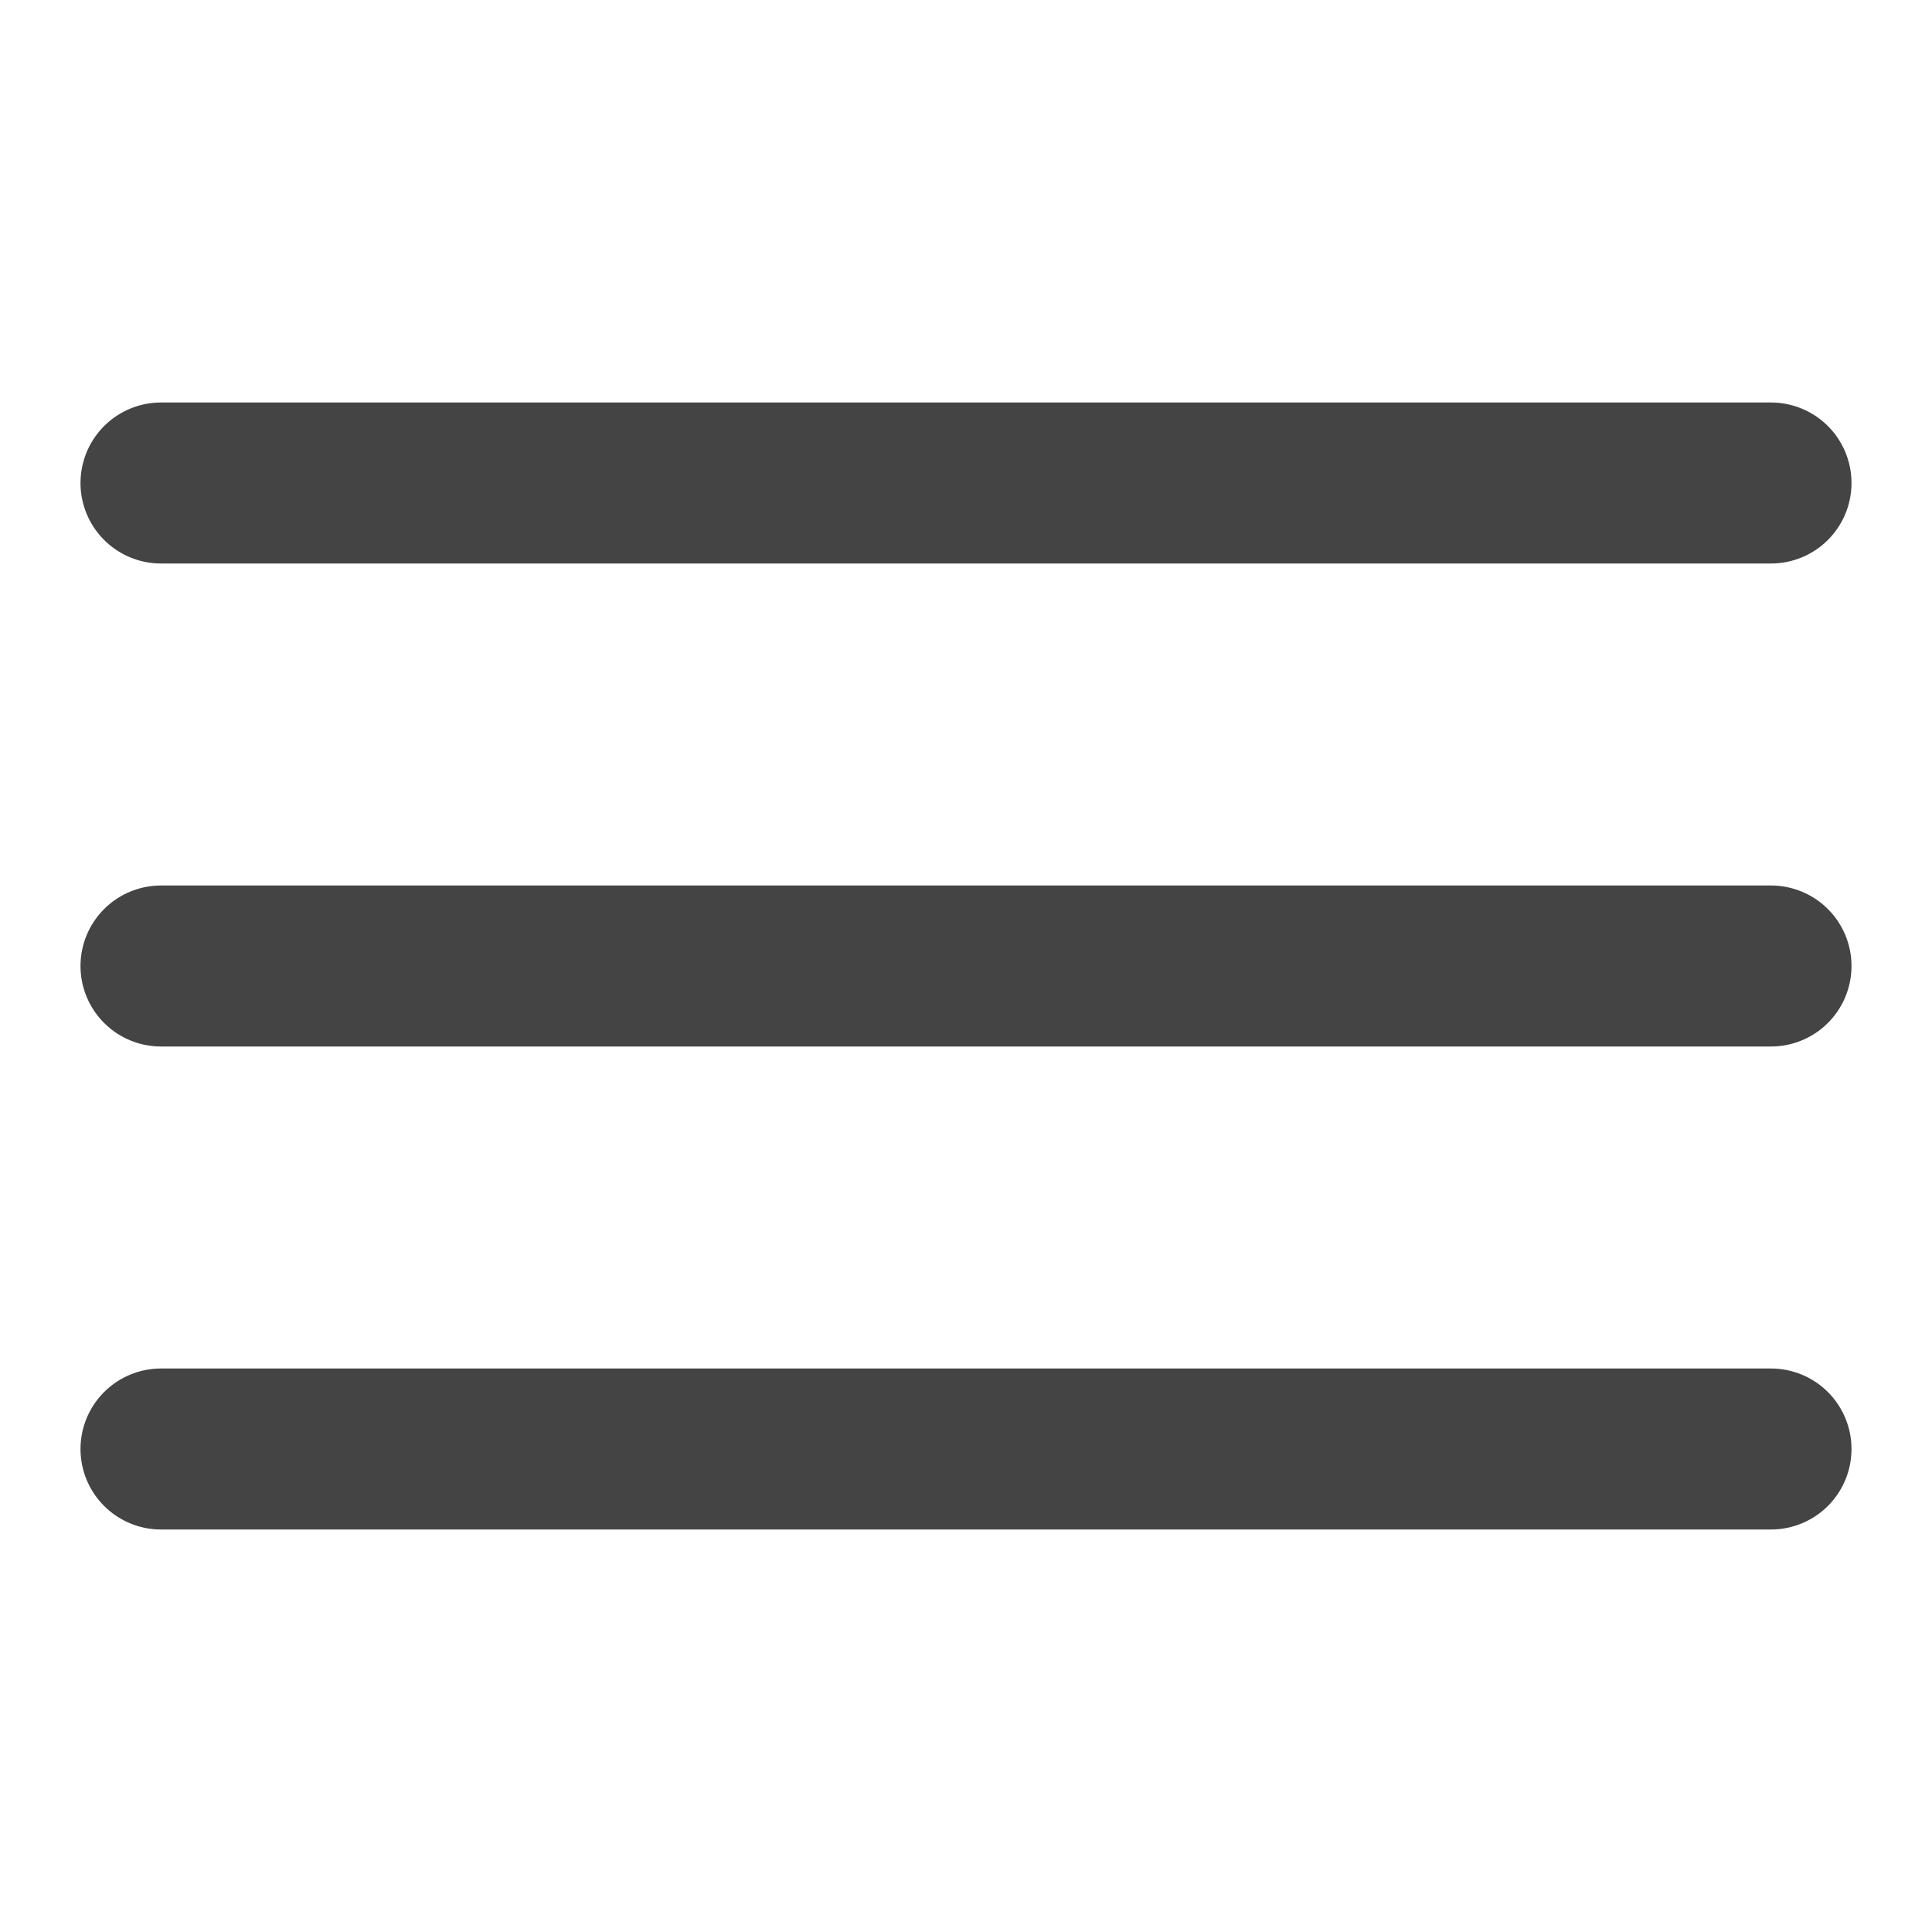
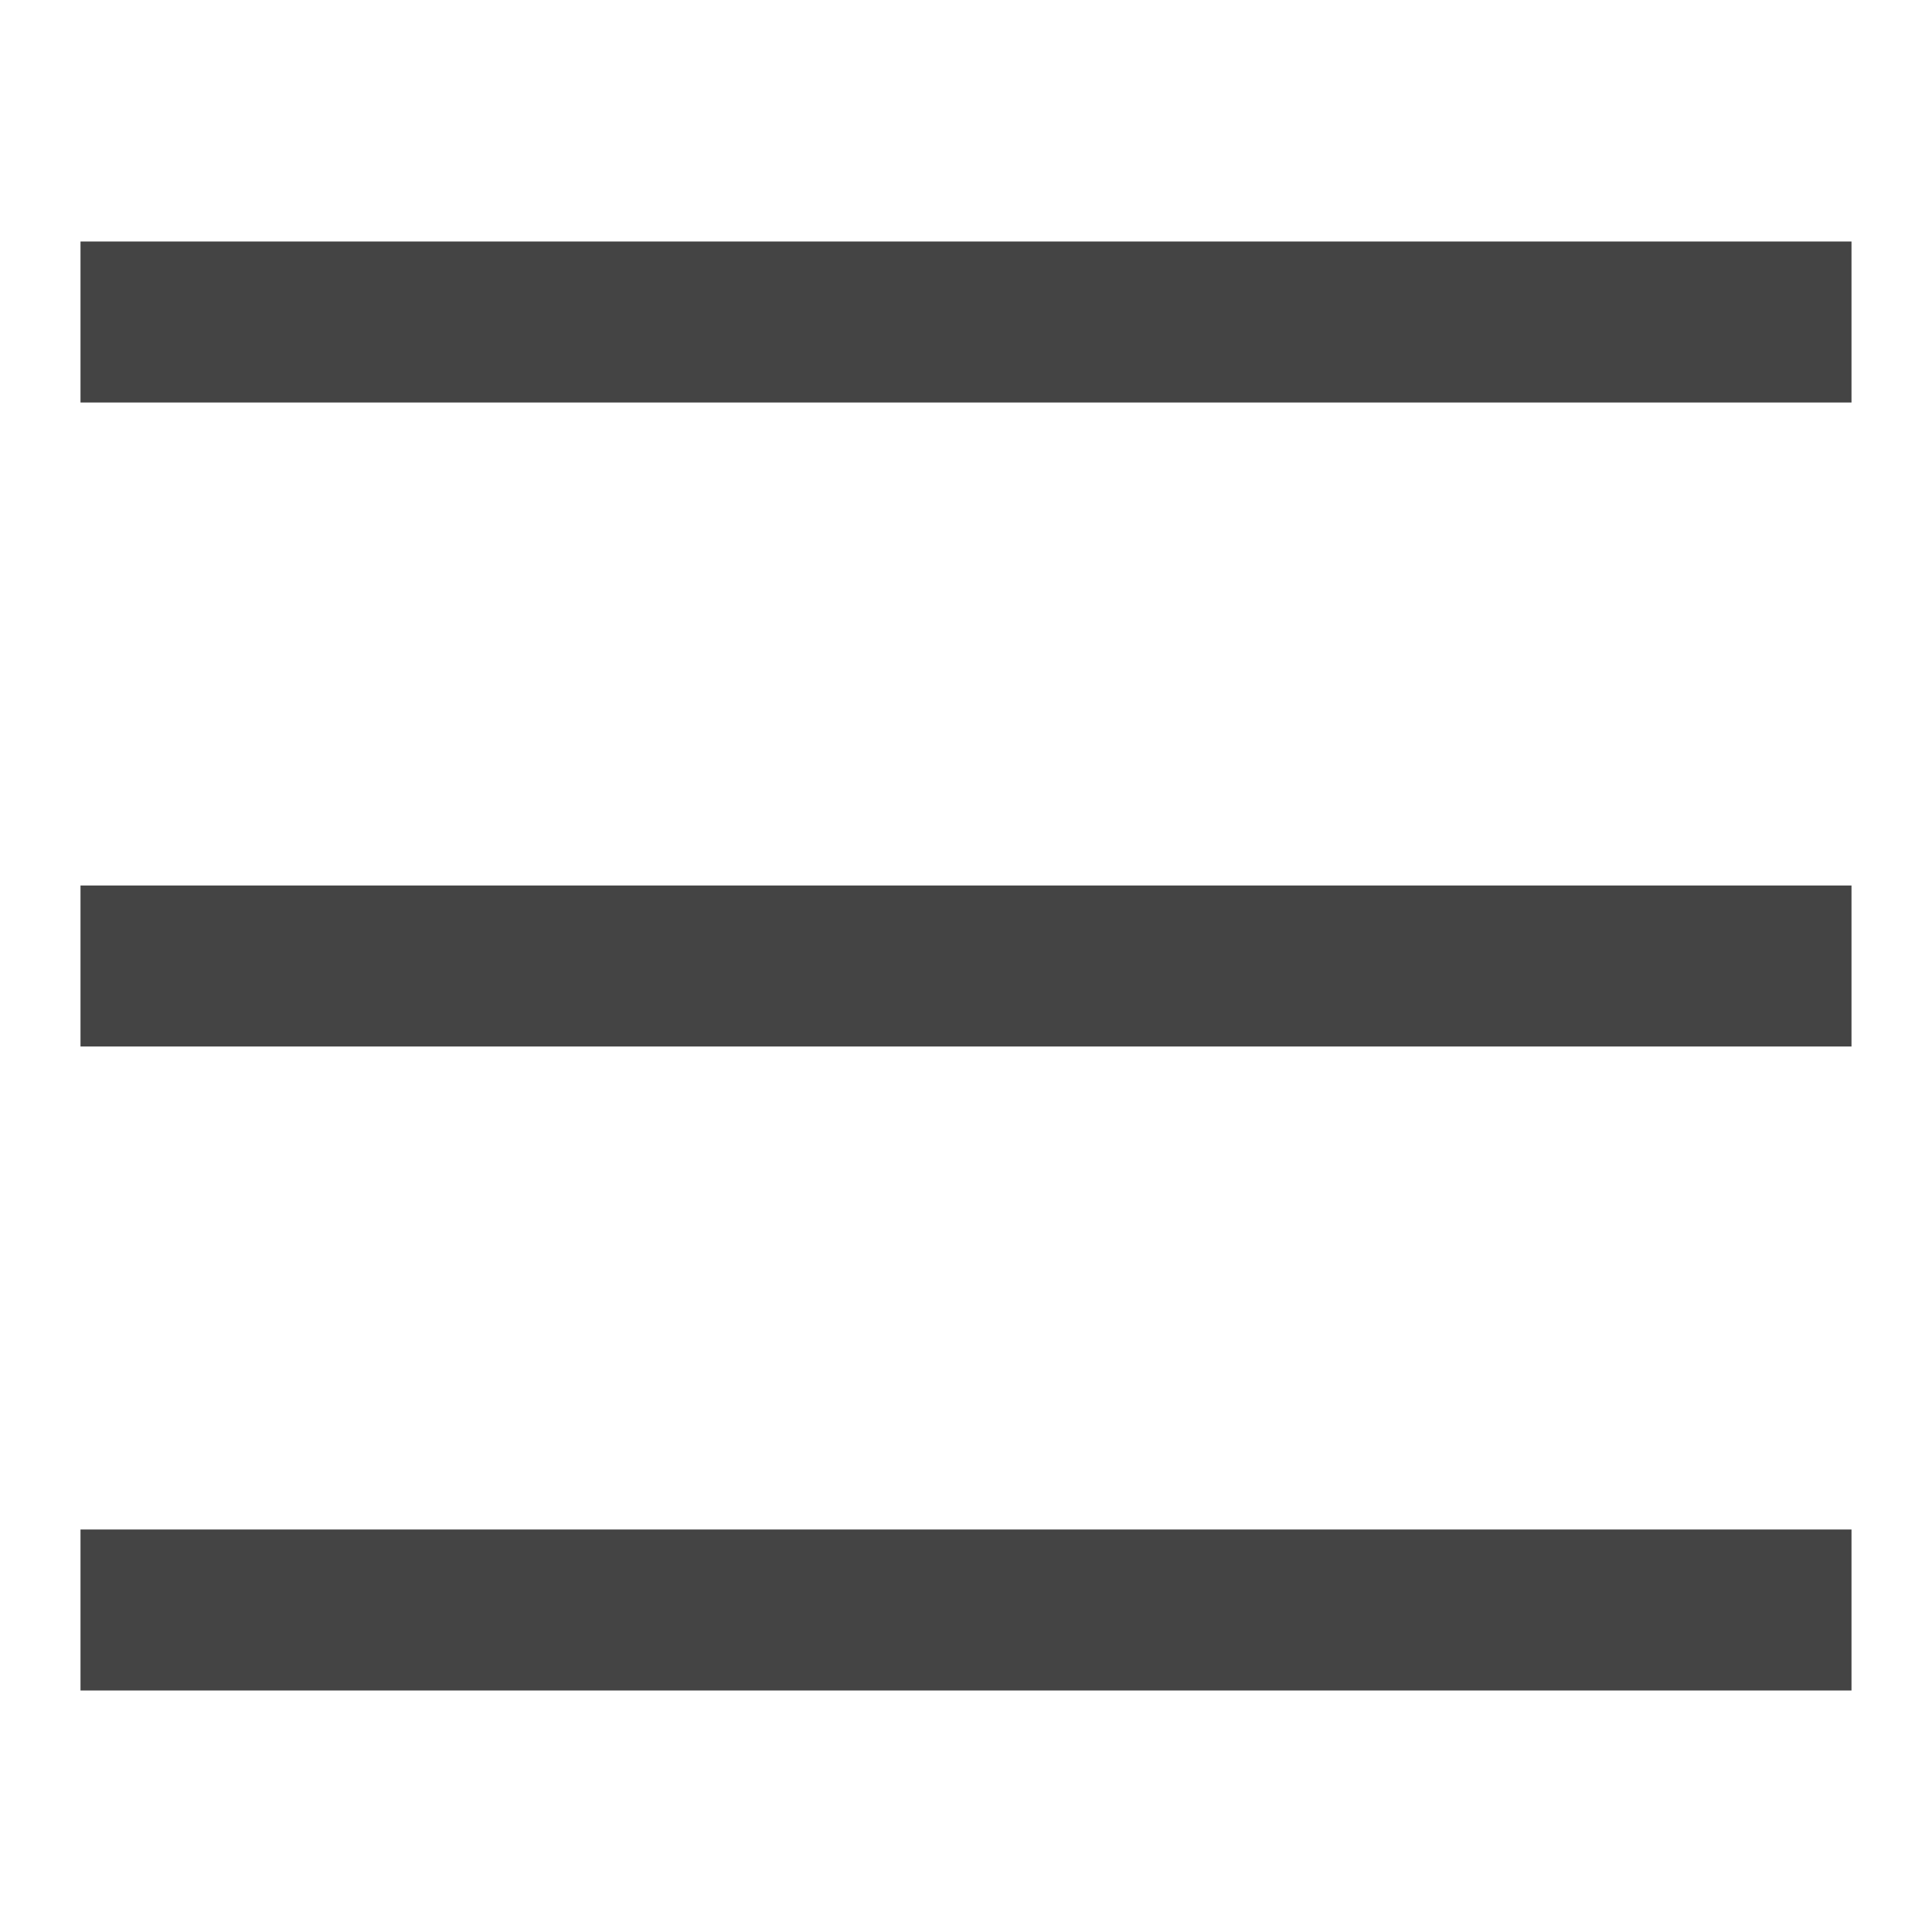
- <svg xmlns="http://www.w3.org/2000/svg" width="24" height="24" viewBox="0 0 24 24">
-   <g stroke="#444444" stroke-width="2" fill="none" fill-rule="evenodd" stroke-linecap="round">
-     <path d="M2 12h20M2 18h20M2 6h20" />
-   </g>
+ <svg xmlns="http://www.w3.org/2000/svg" width="24" height="24" viewBox="0 0 24 24" fill="none">
+   <path fill-rule="evenodd" clip-rule="evenodd" d="M1 3H23V5H1V3ZM1 11H23V13H1V11ZM23 19H1V21H23V19Z" fill="#444444" />
</svg>
